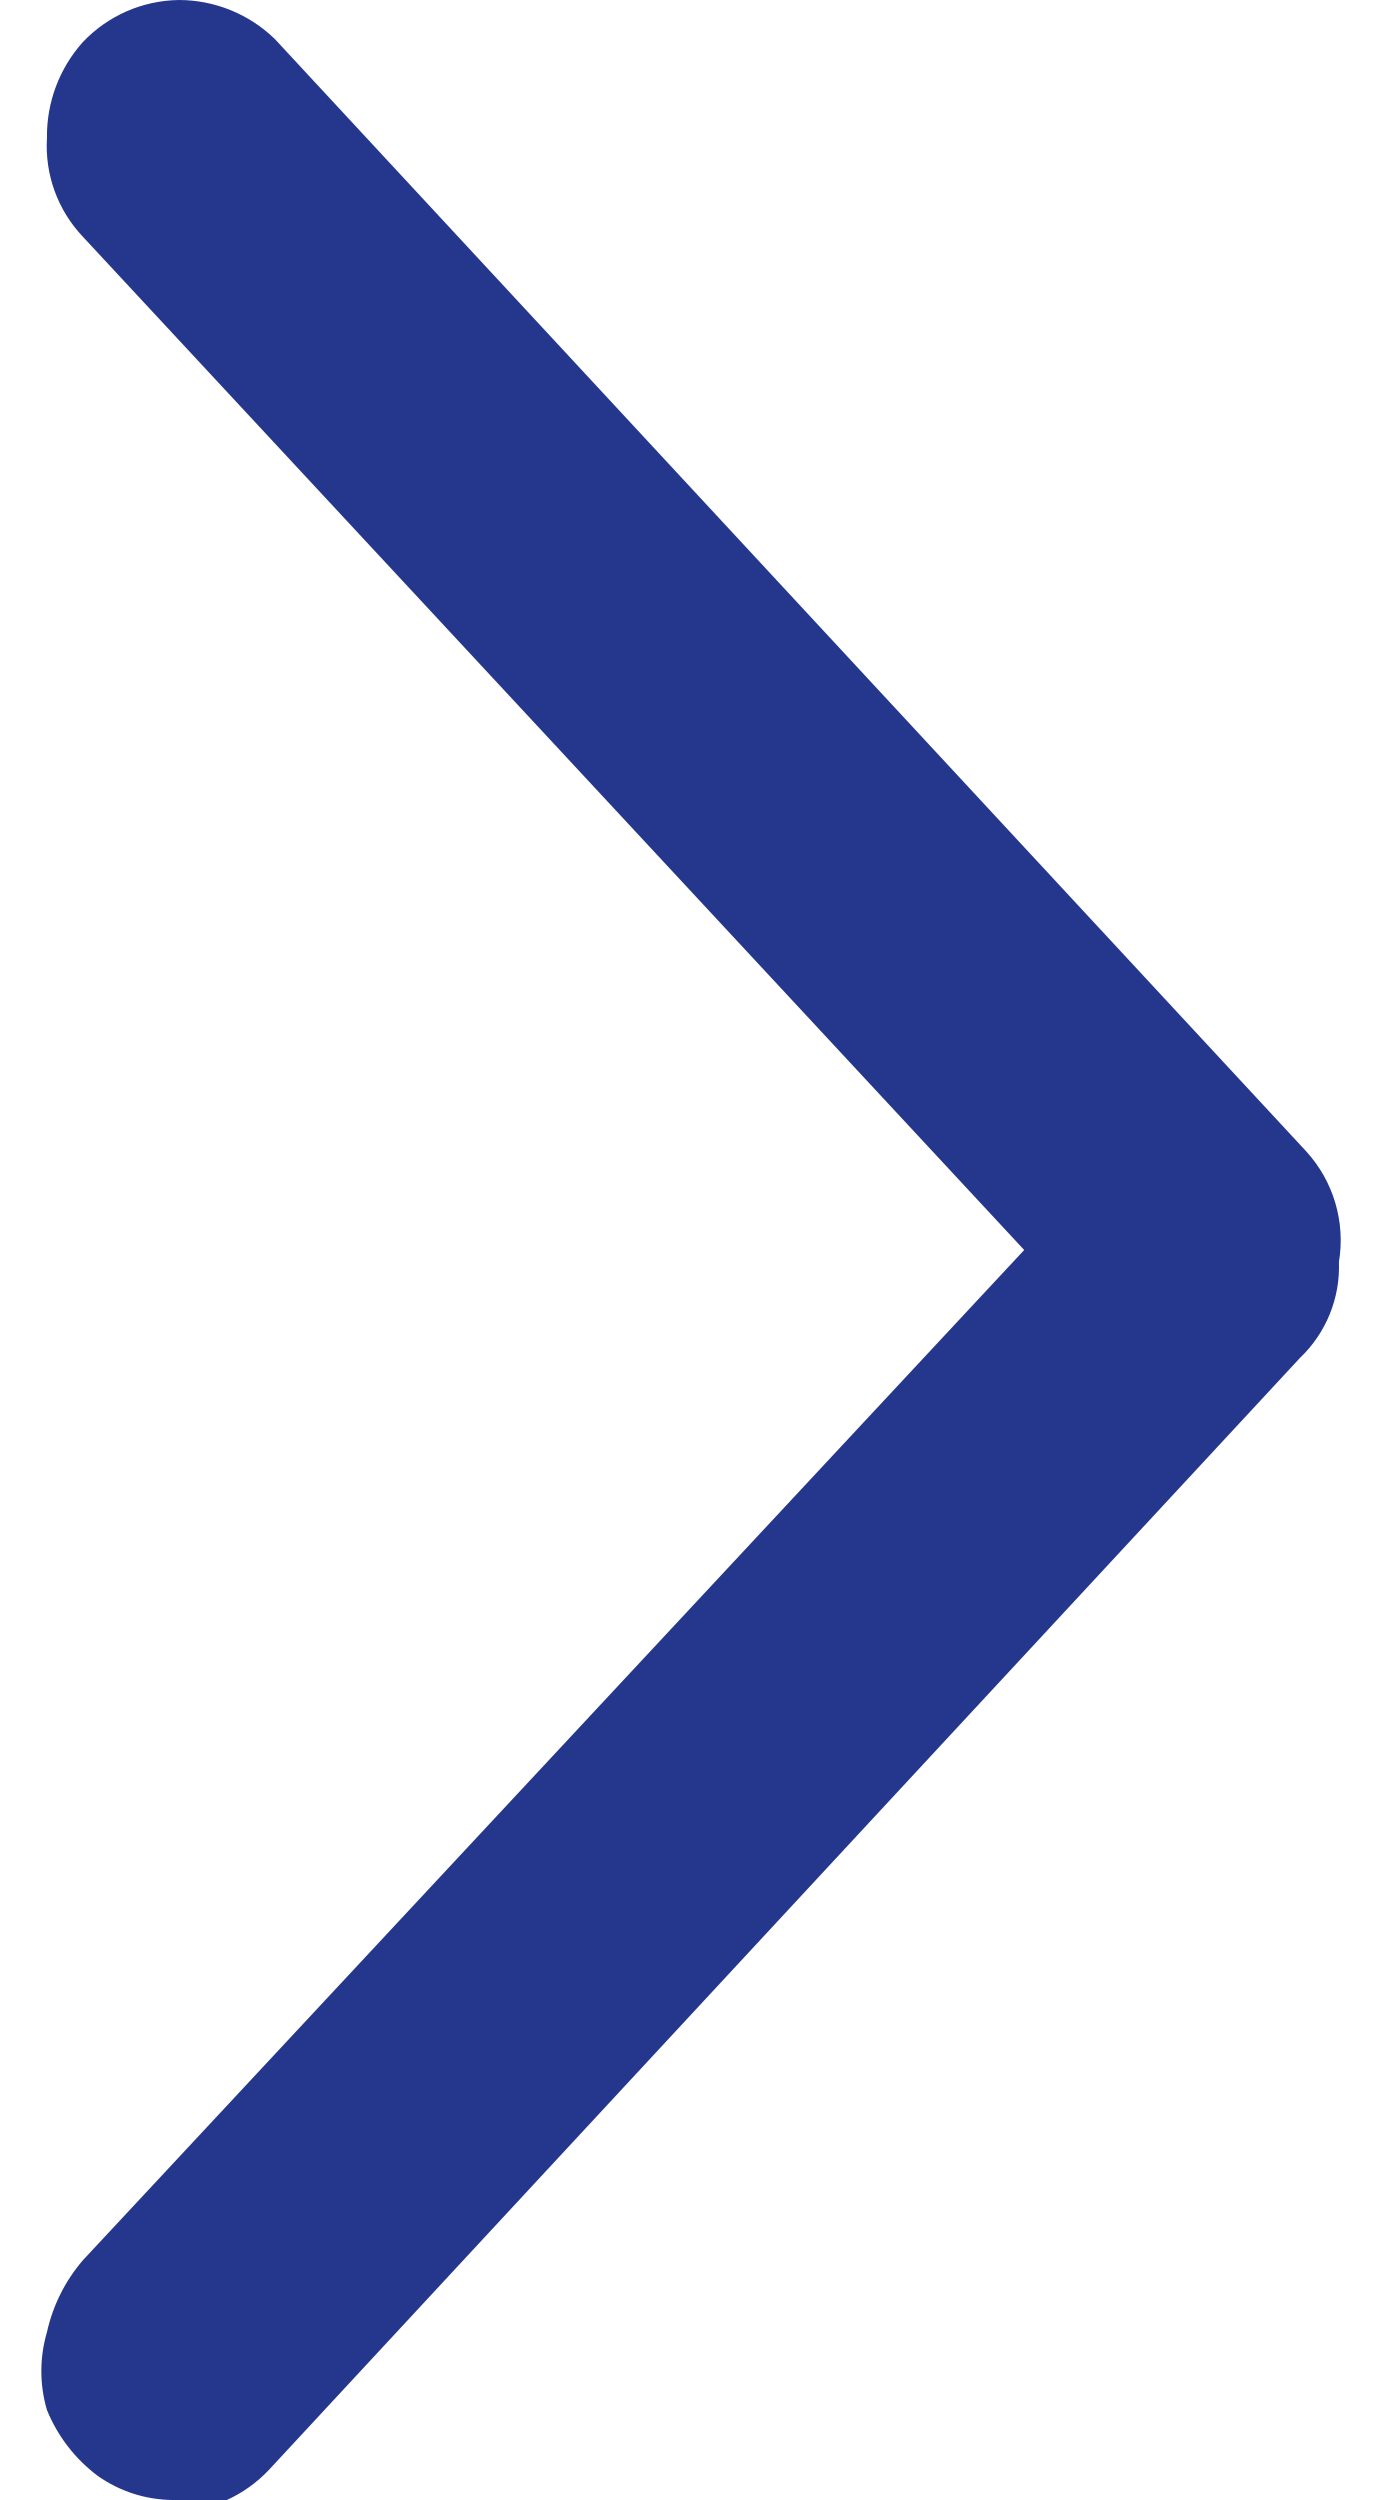
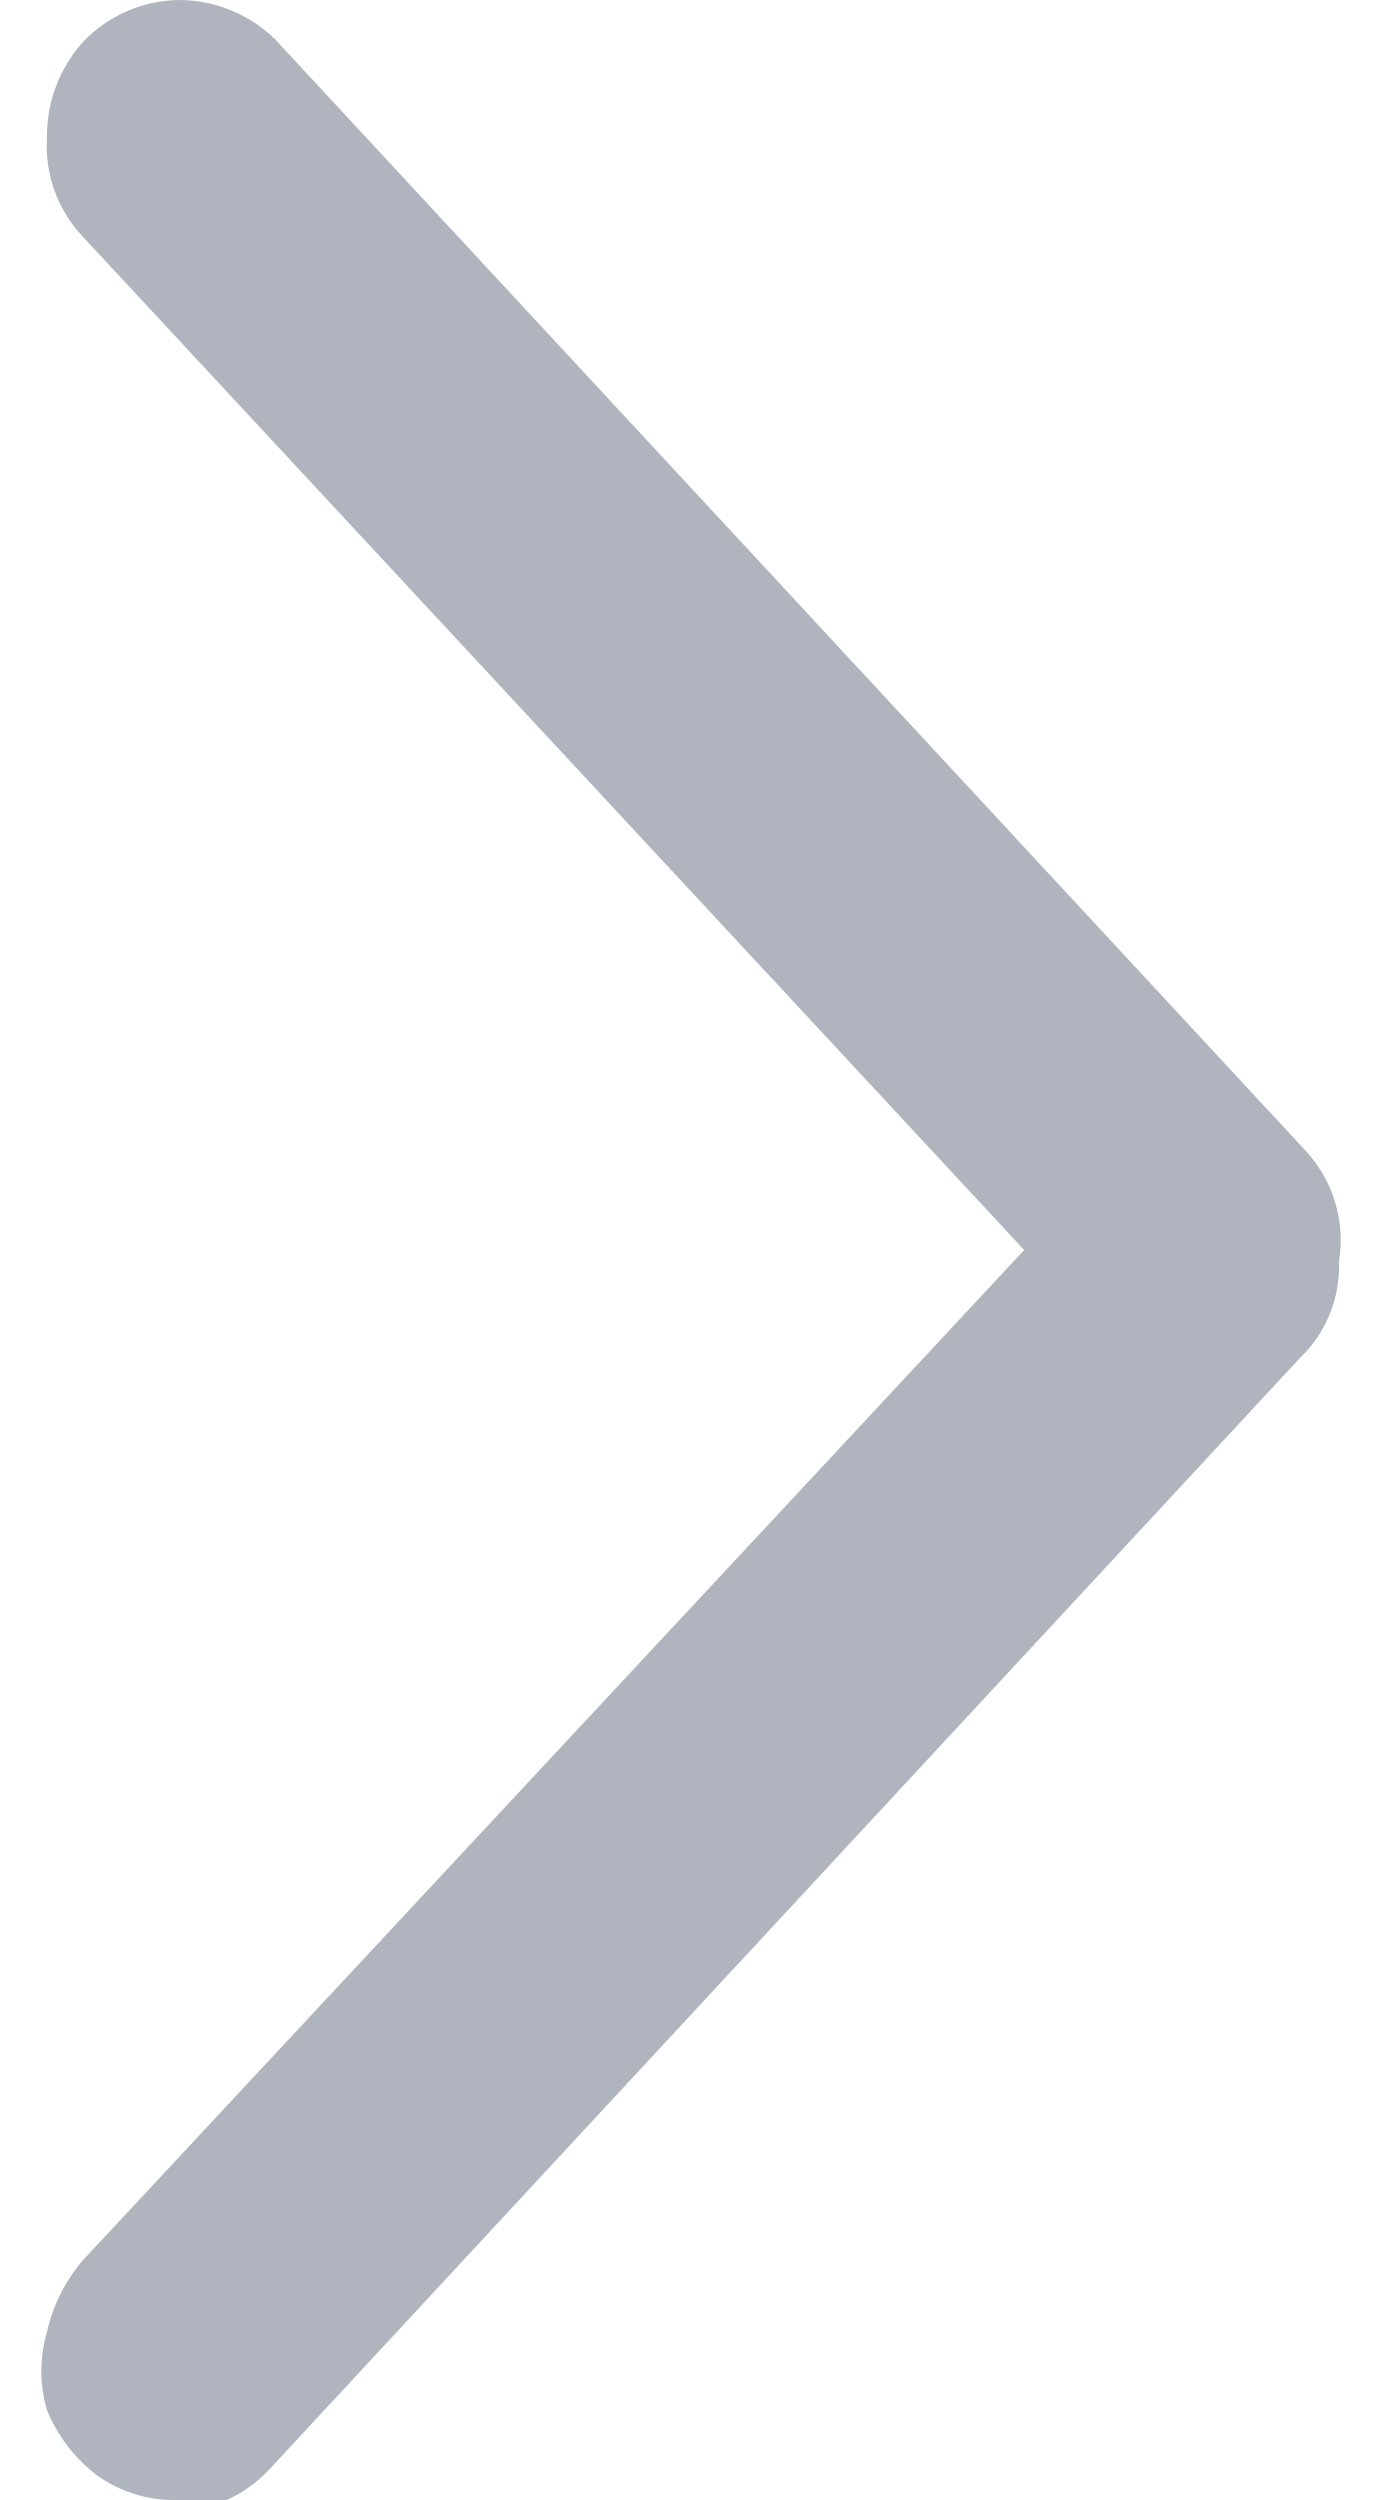
<svg xmlns="http://www.w3.org/2000/svg" id="Layer_1" data-name="Layer 1" width="5" height="9" viewBox="0 0 4.34 8.34">
  <defs>
-     <style>.cls-1{fill:#25378D;}</style>
+     <style>.cls-1{fill:#AFB4BF;}</style>
  </defs>
  <path class="cls-1" d="M149.85,288.36l-3.44-3.71a.46.46,0,0,0-.32-.13.45.45,0,0,0-.32.14.47.47,0,0,0-.12.32.44.44,0,0,0,.12.33l3.14,3.38-3.14,3.37a.55.55,0,0,0-.12.24.46.46,0,0,0,0,.26.52.52,0,0,0,.17.22.44.44,0,0,0,.25.08.39.39,0,0,0,.18,0,.45.45,0,0,0,.14-.1l3.44-3.71a.42.42,0,0,0,.13-.32A.44.44,0,0,0,149.85,288.36Z" transform="translate(-145.64 -284.52)" />
</svg>
